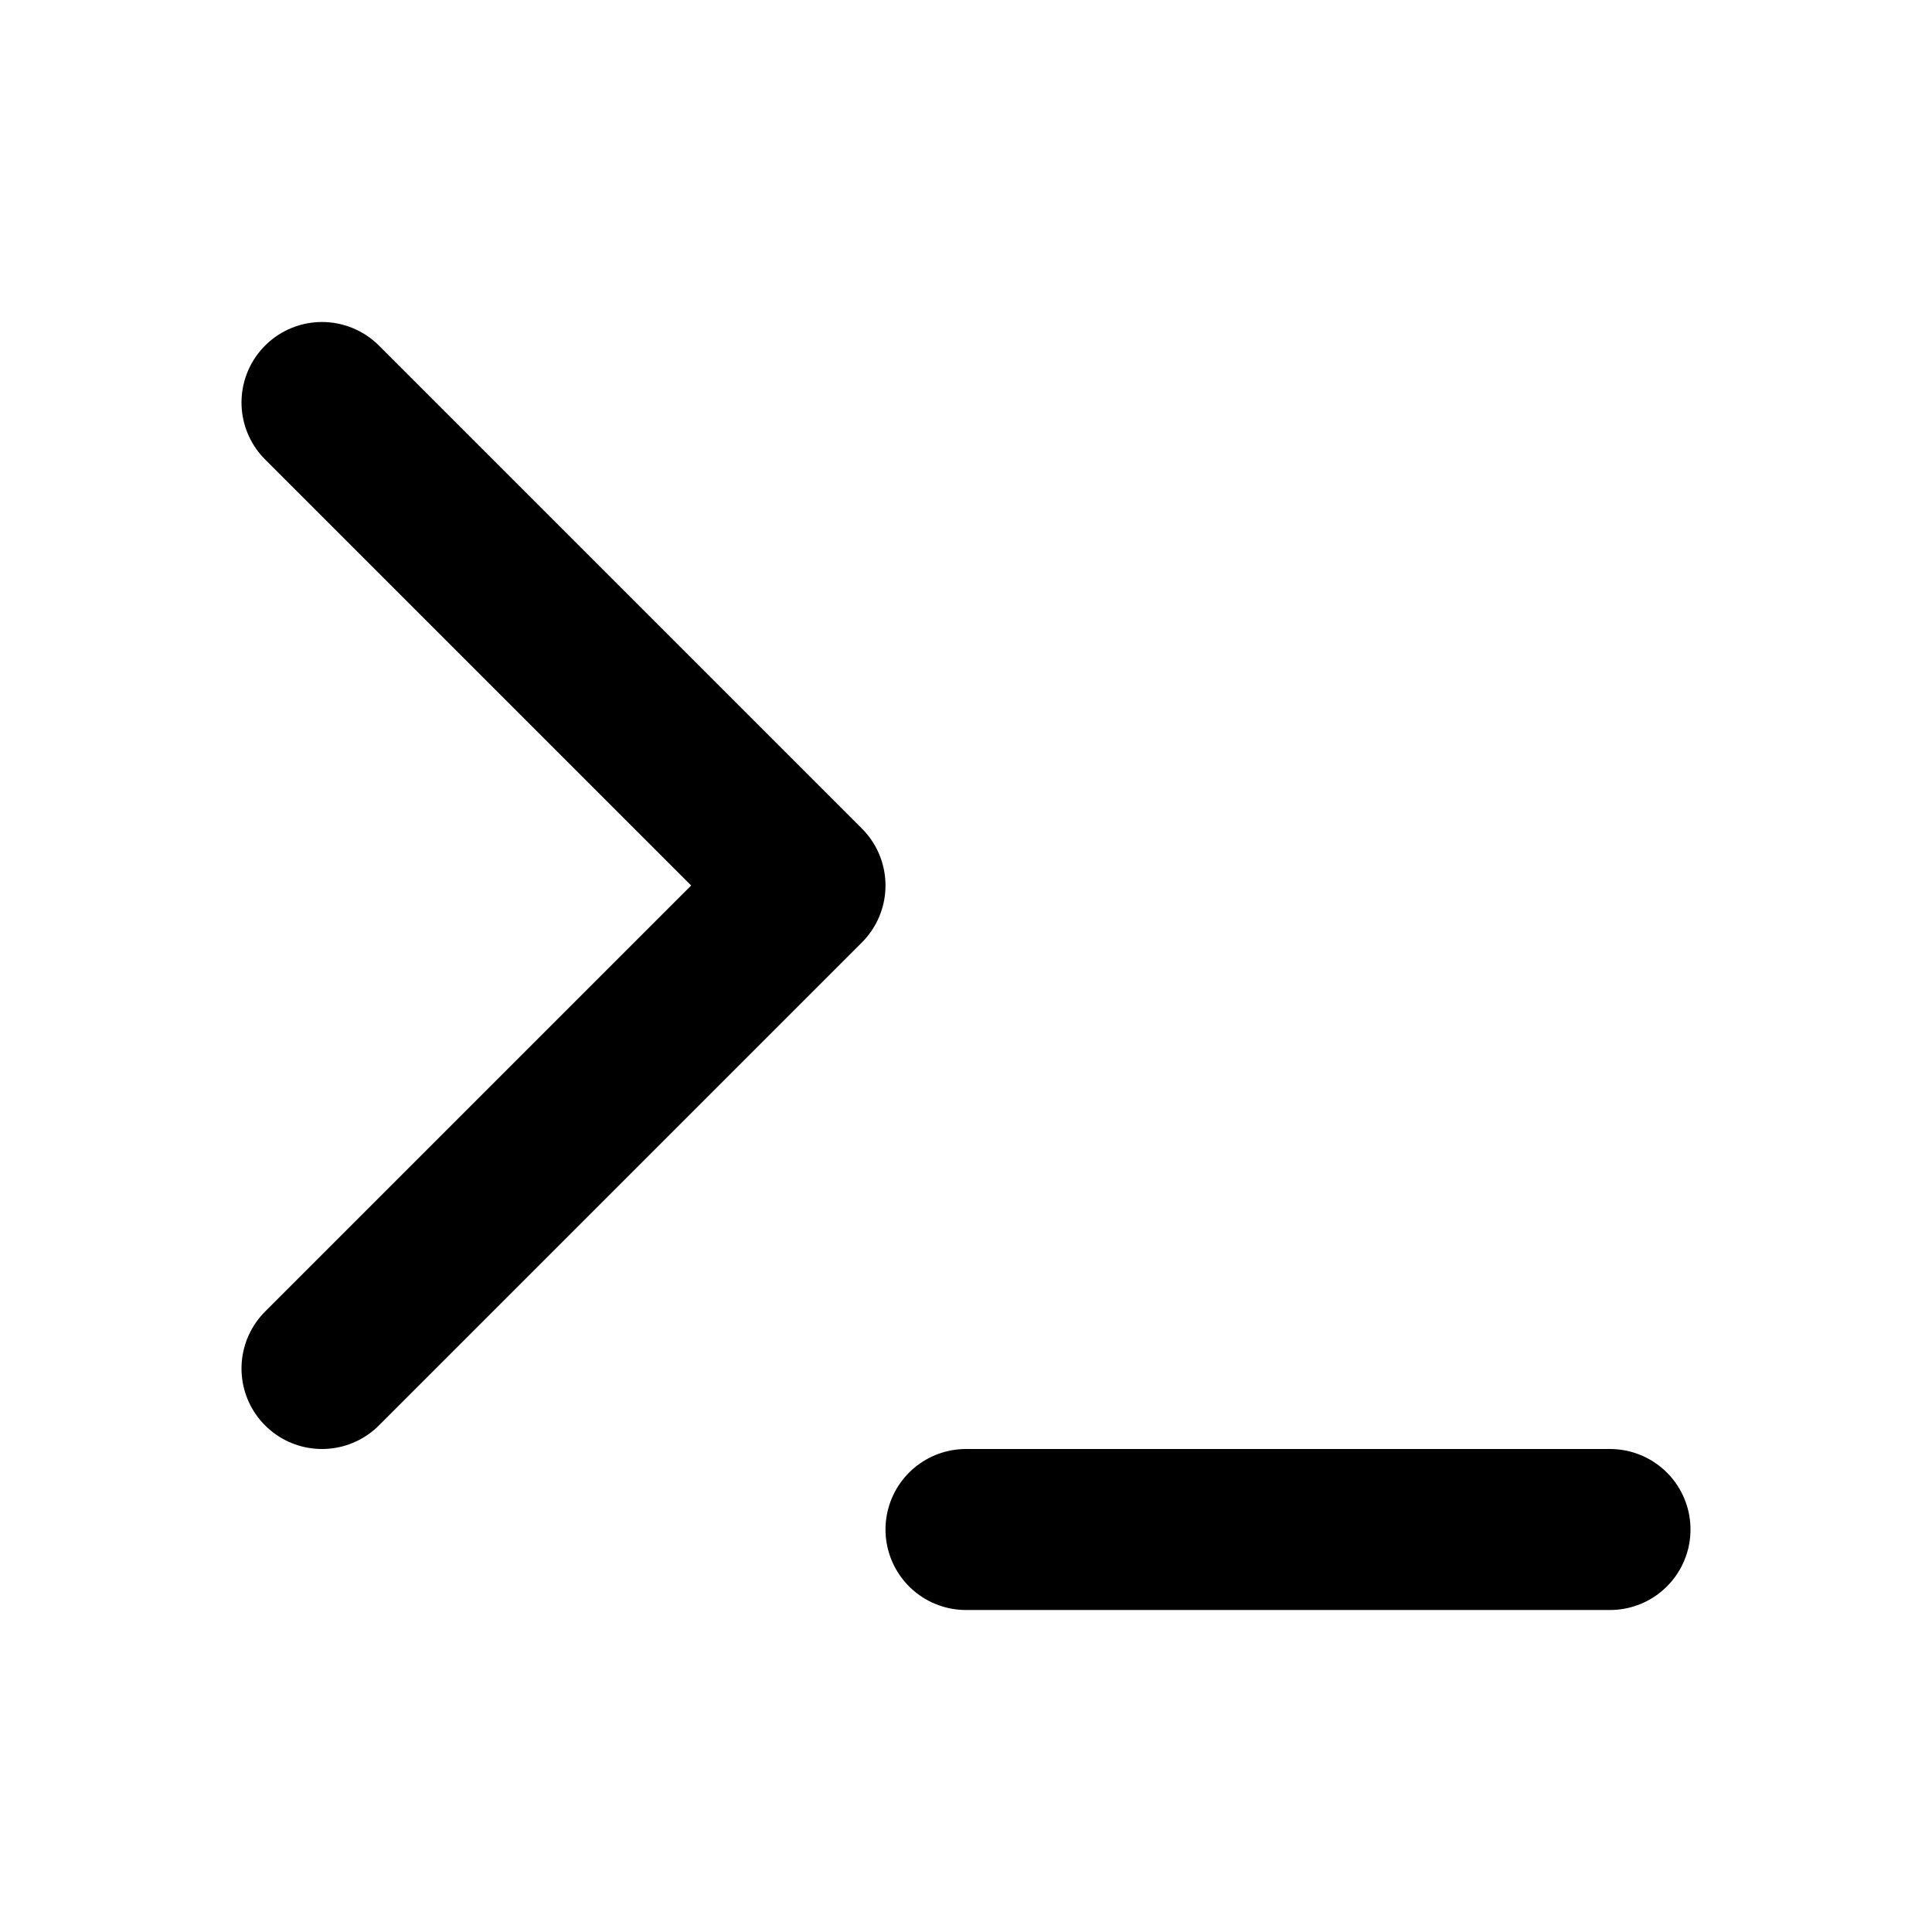
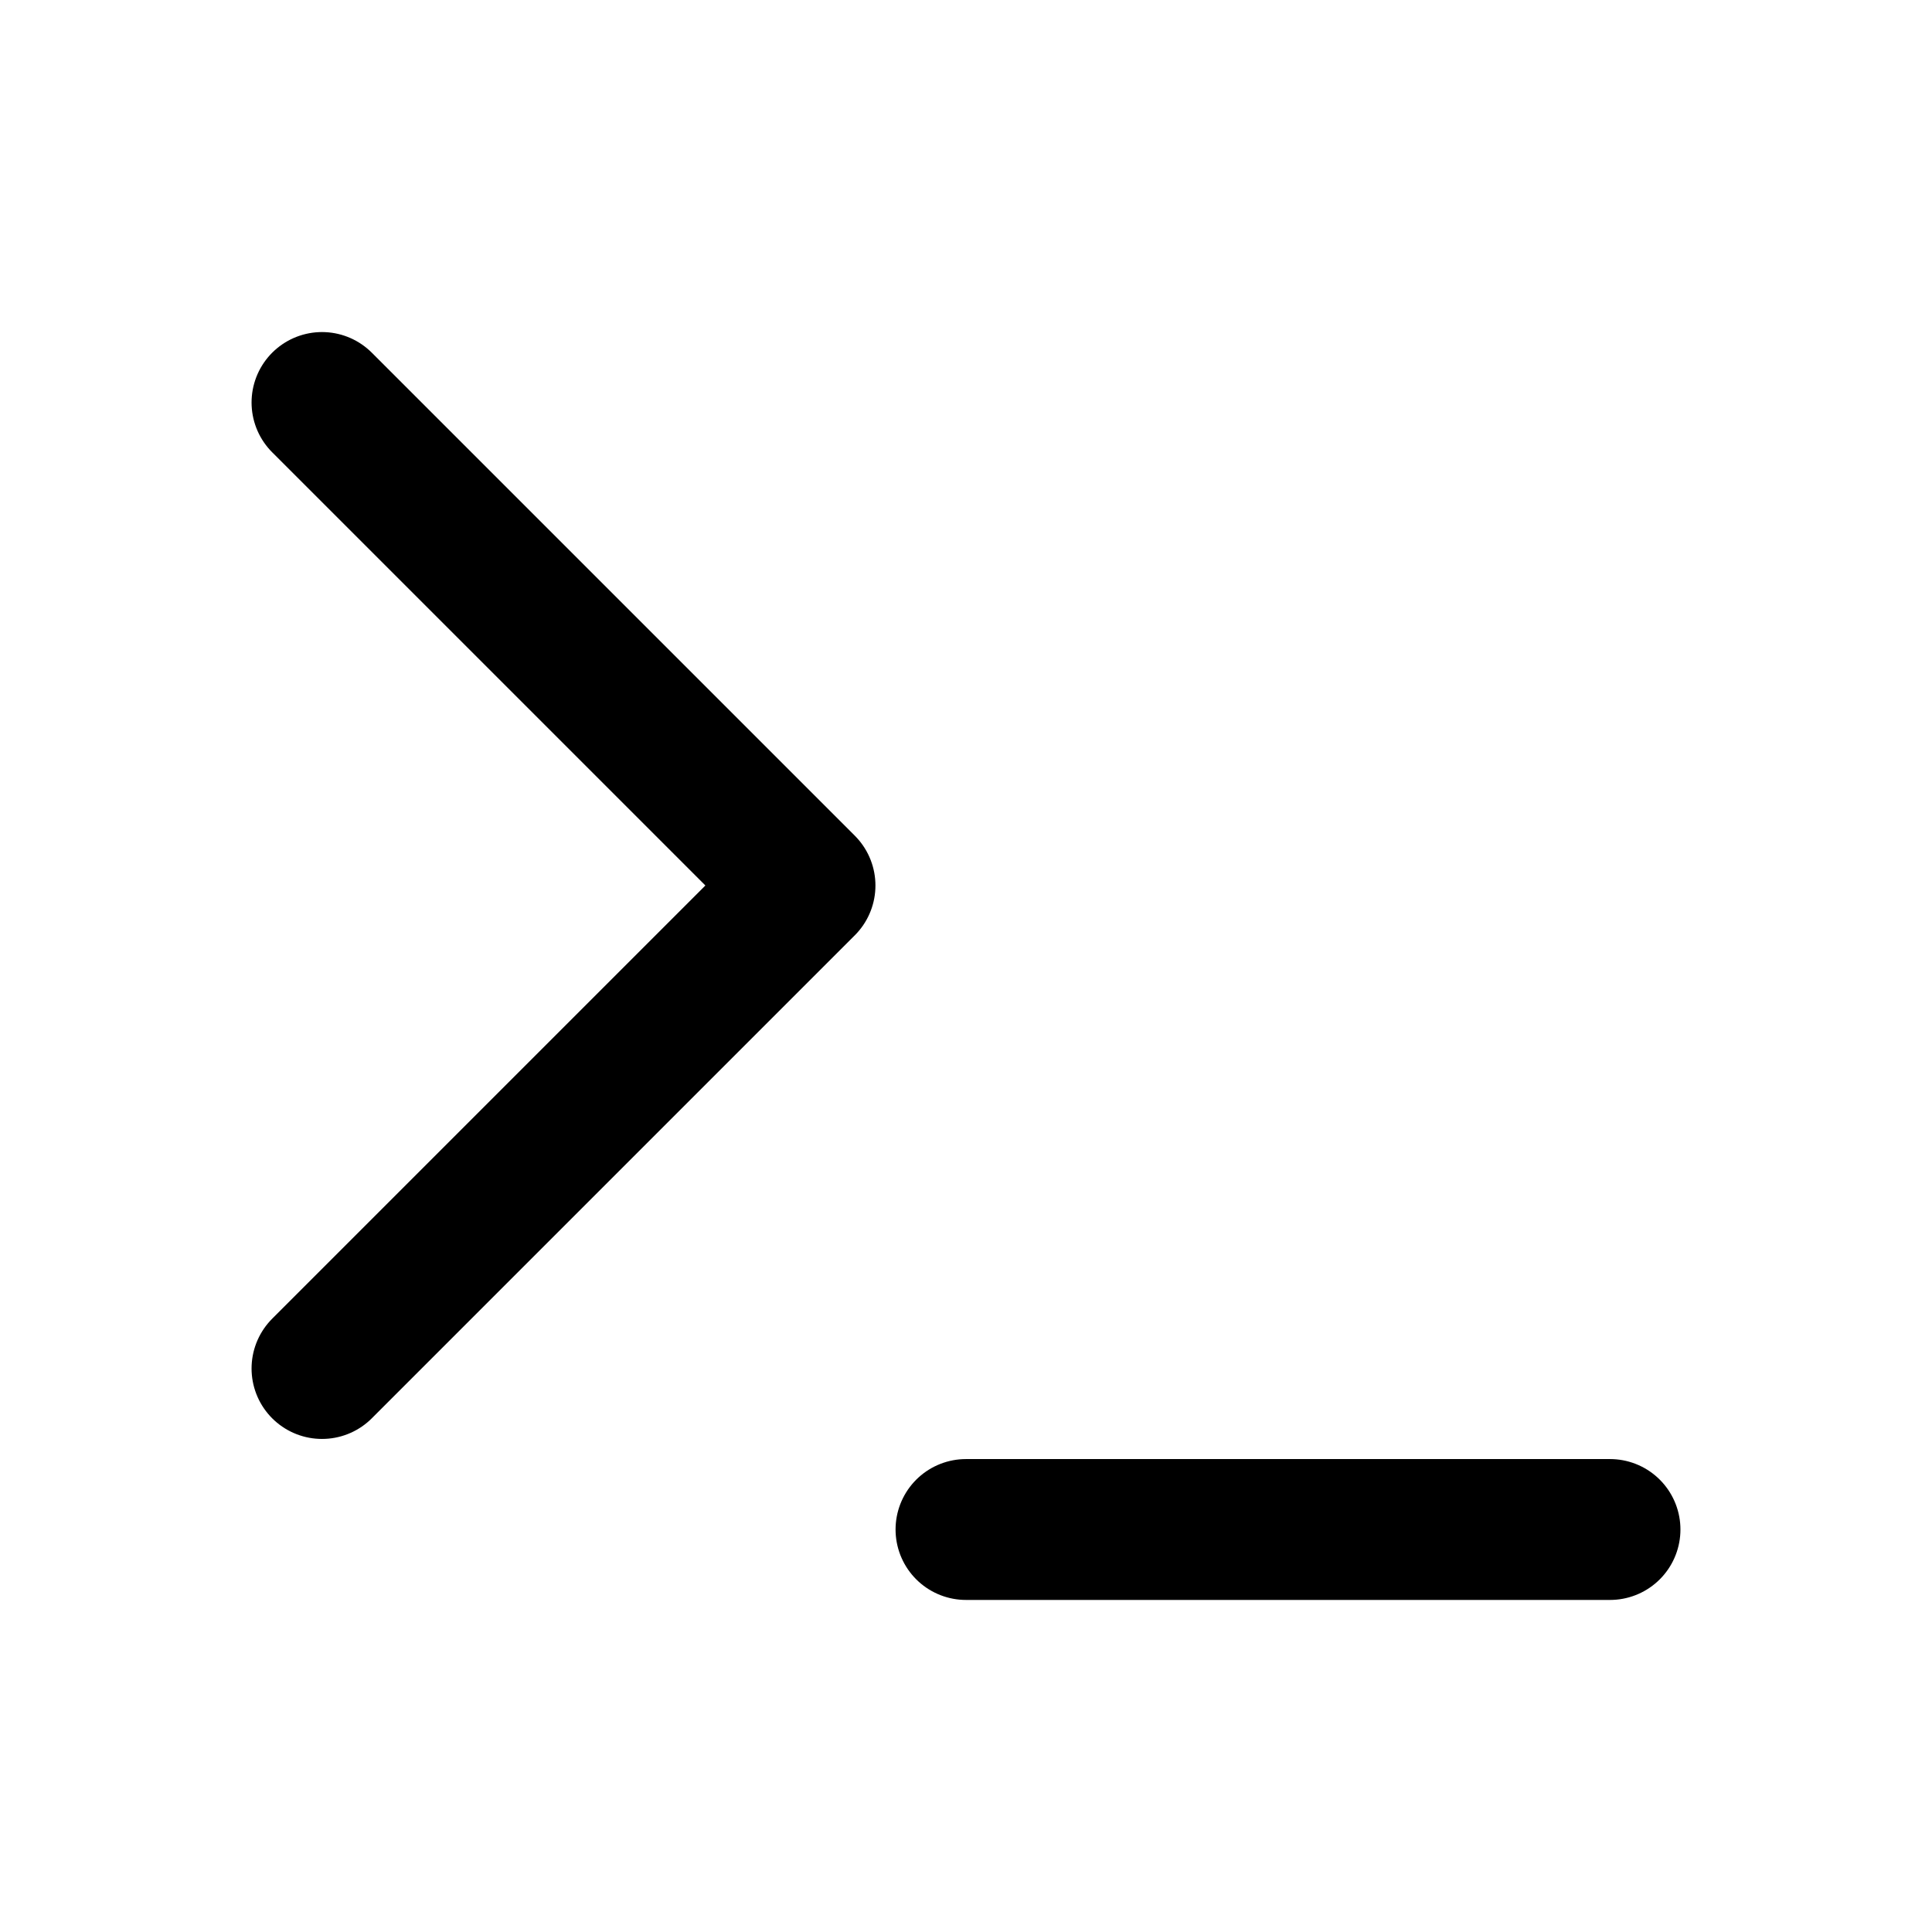
- <svg xmlns="http://www.w3.org/2000/svg" width="24" height="24" viewBox="0 0 24 24" fill="none" stroke="currentColor" stroke-width="2" stroke-linecap="round" stroke-linejoin="round">
+ <svg xmlns="http://www.w3.org/2000/svg" class="lucide lucide-terminal" width="24" height="24" viewBox="0 0 24 24" fill="none" stroke="currentColor" stroke-width="1.75" stroke-linecap="round" stroke-linejoin="round">
  <path d="M12 19h8" />
  <path d="m4 17 6-6-6-6" />
</svg>
